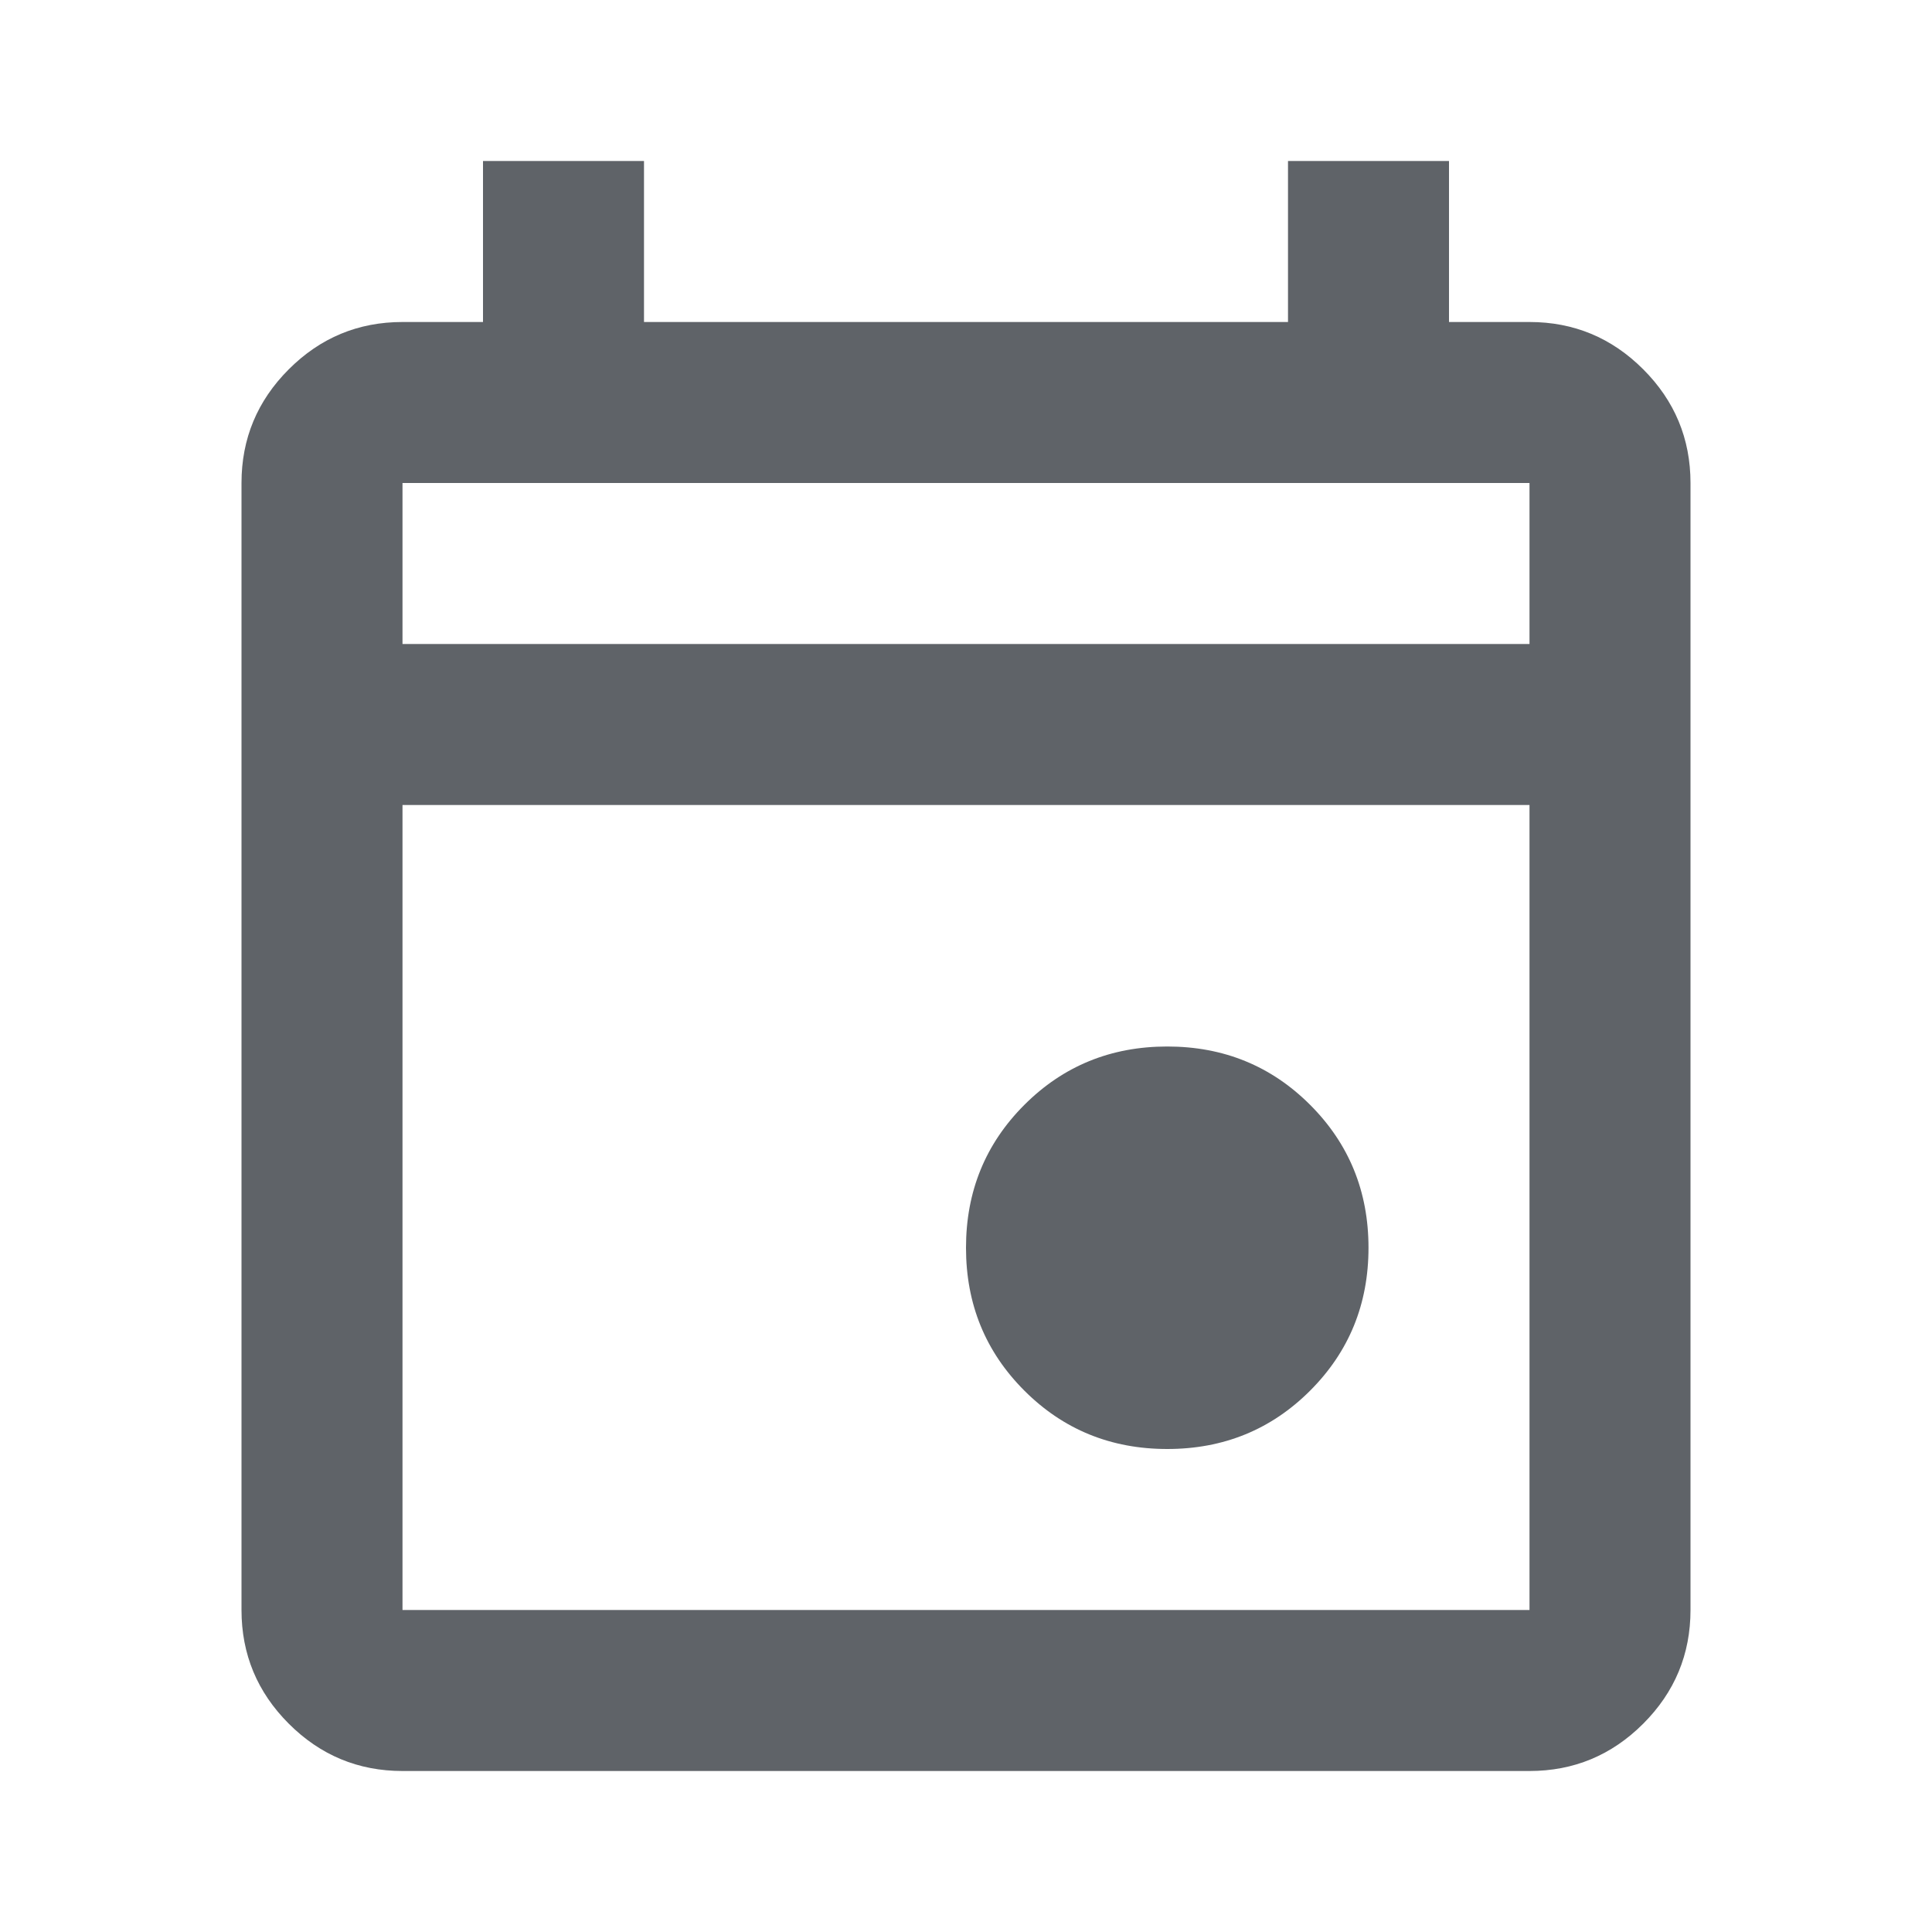
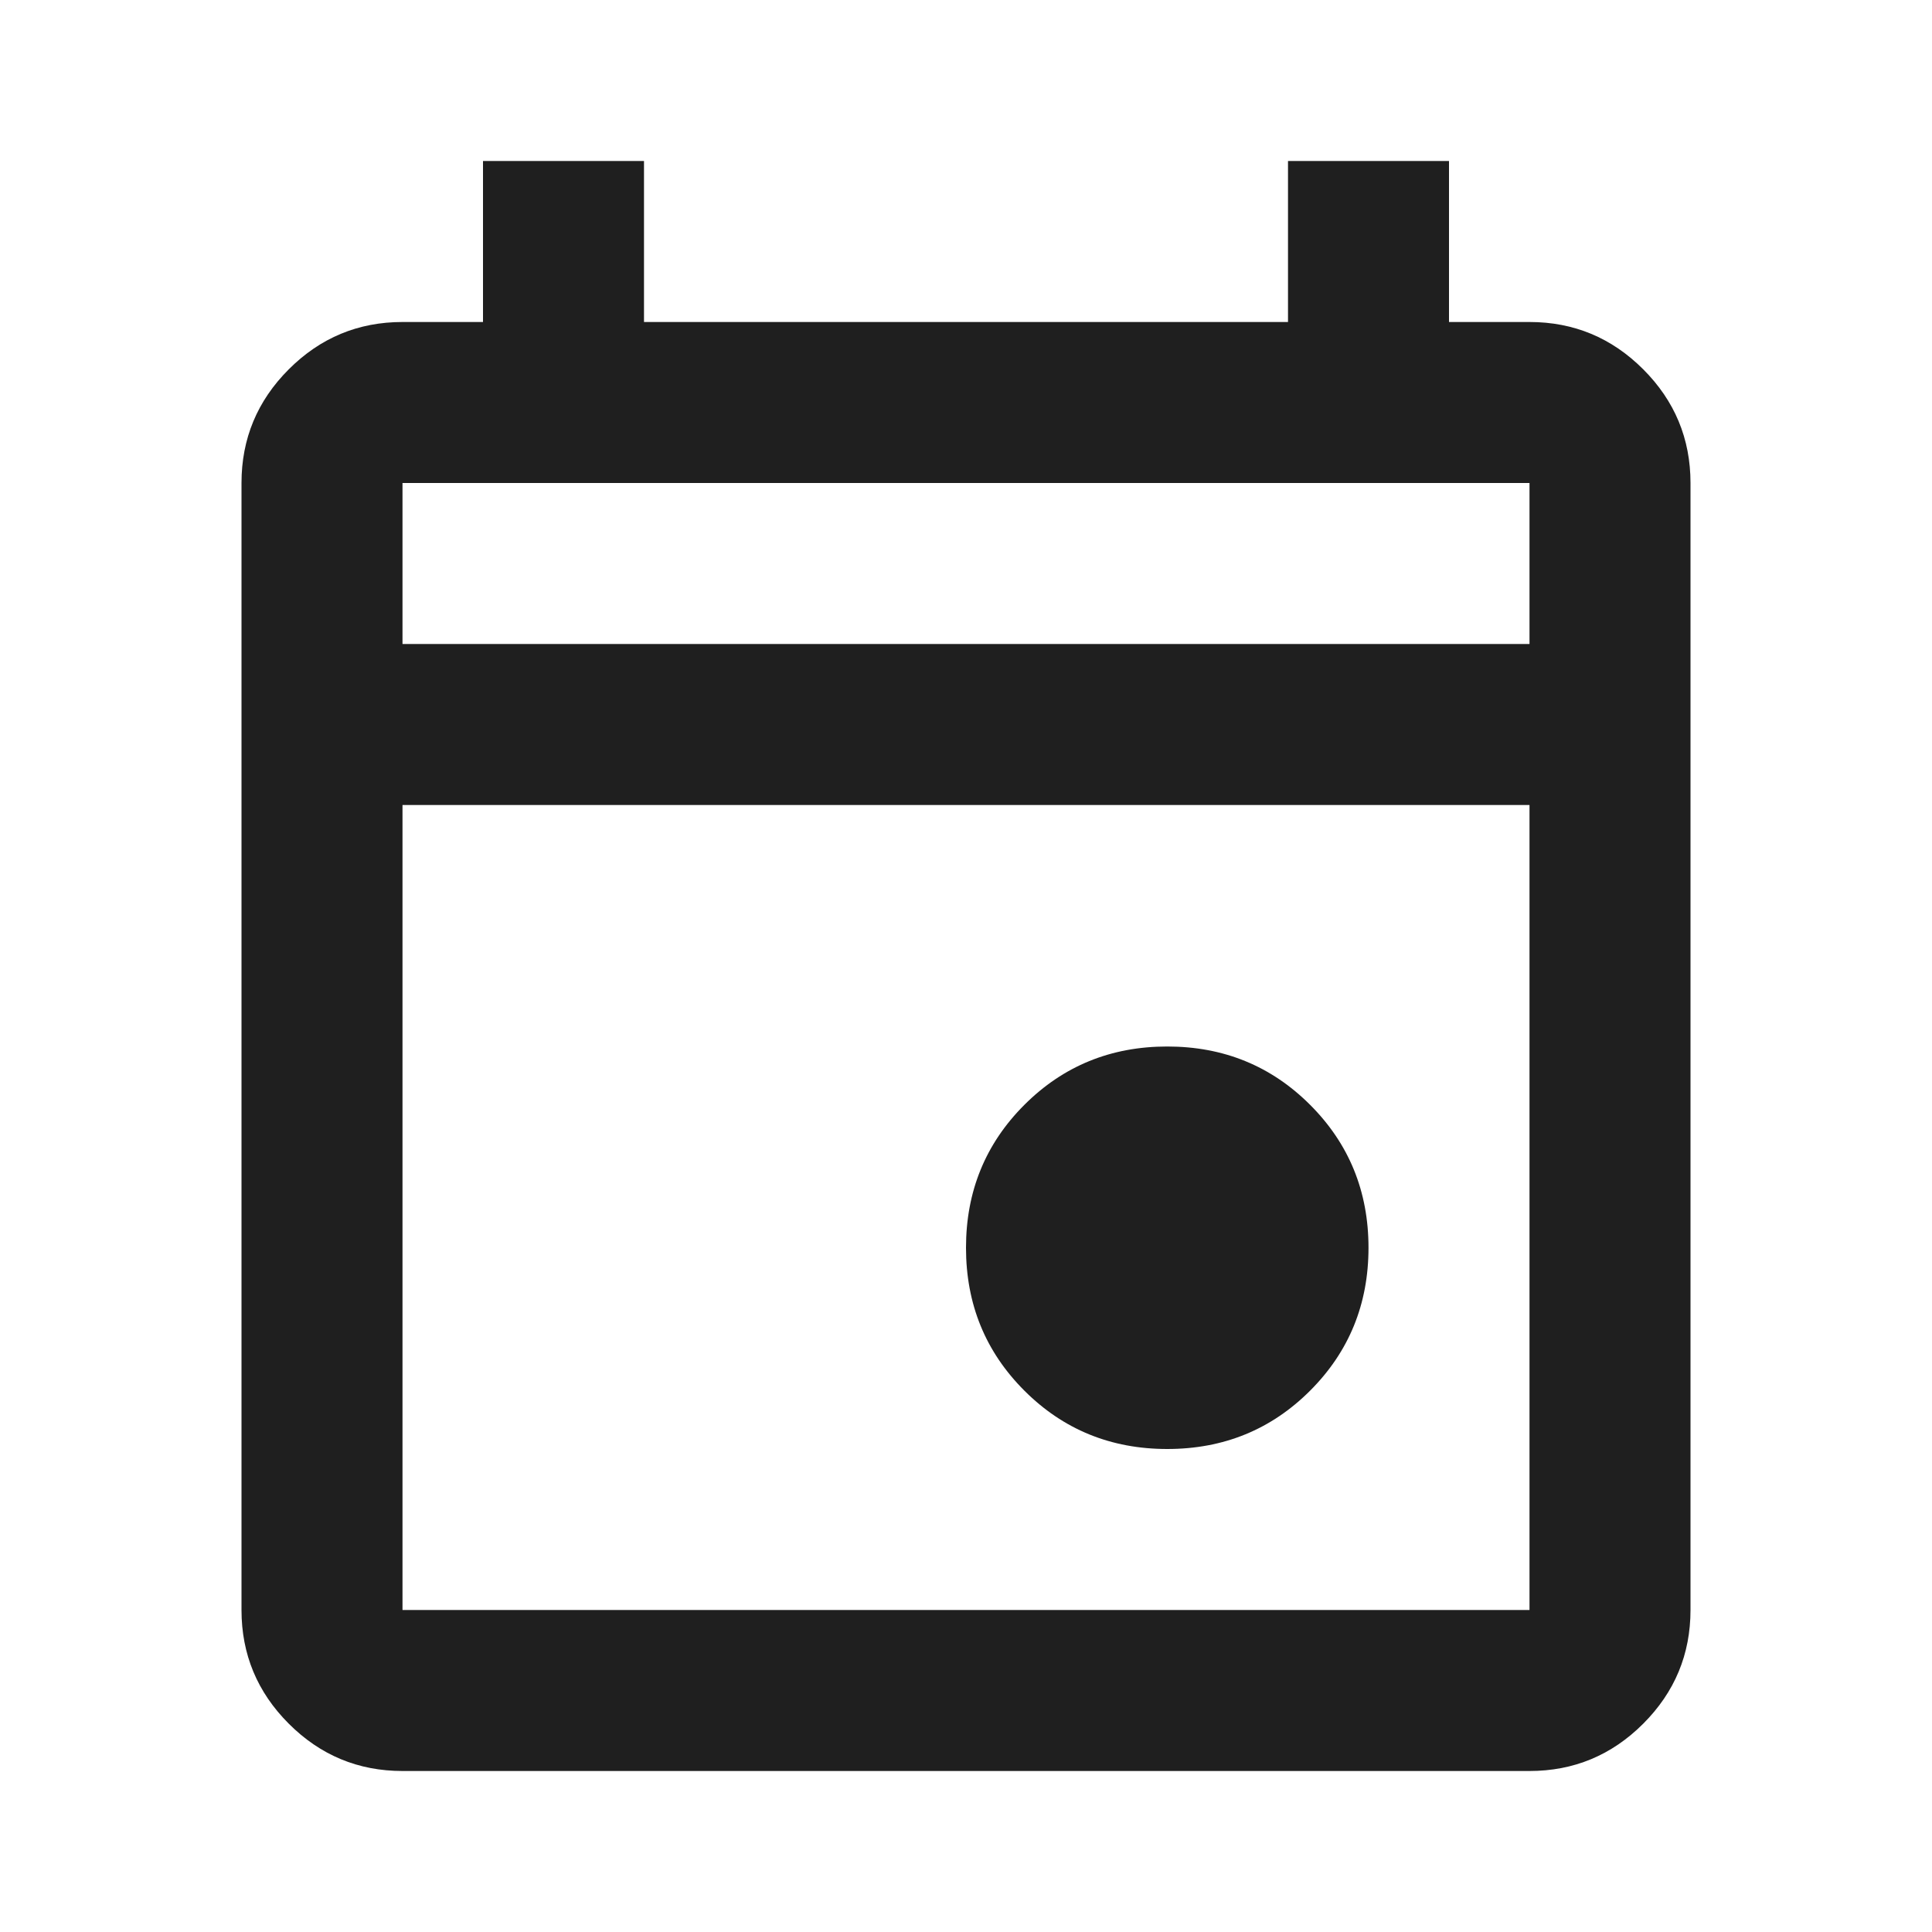
- <svg xmlns="http://www.w3.org/2000/svg" height="24px" viewBox="0 -960 960 960" width="24px" fill="#5f6368">
+ <svg xmlns="http://www.w3.org/2000/svg" height="24px" viewBox="0 -960 960 960" width="24px" fill="#1f1f1f">
  <path d="M580-240q-42 0-71-29t-29-71q0-42 29-71t71-29q42 0 71 29t29 71q0 42-29 71t-71 29ZM200-80q-33 0-56.5-23.5T120-160v-560q0-33 23.5-56.5T200-800h40v-80h80v80h320v-80h80v80h40q33 0 56.5 23.5T840-720v560q0 33-23.5 56.5T760-80H200Zm0-80h560v-400H200v400Zm0-480h560v-80H200v80Zm0 0v-80 80Z" />
</svg>
